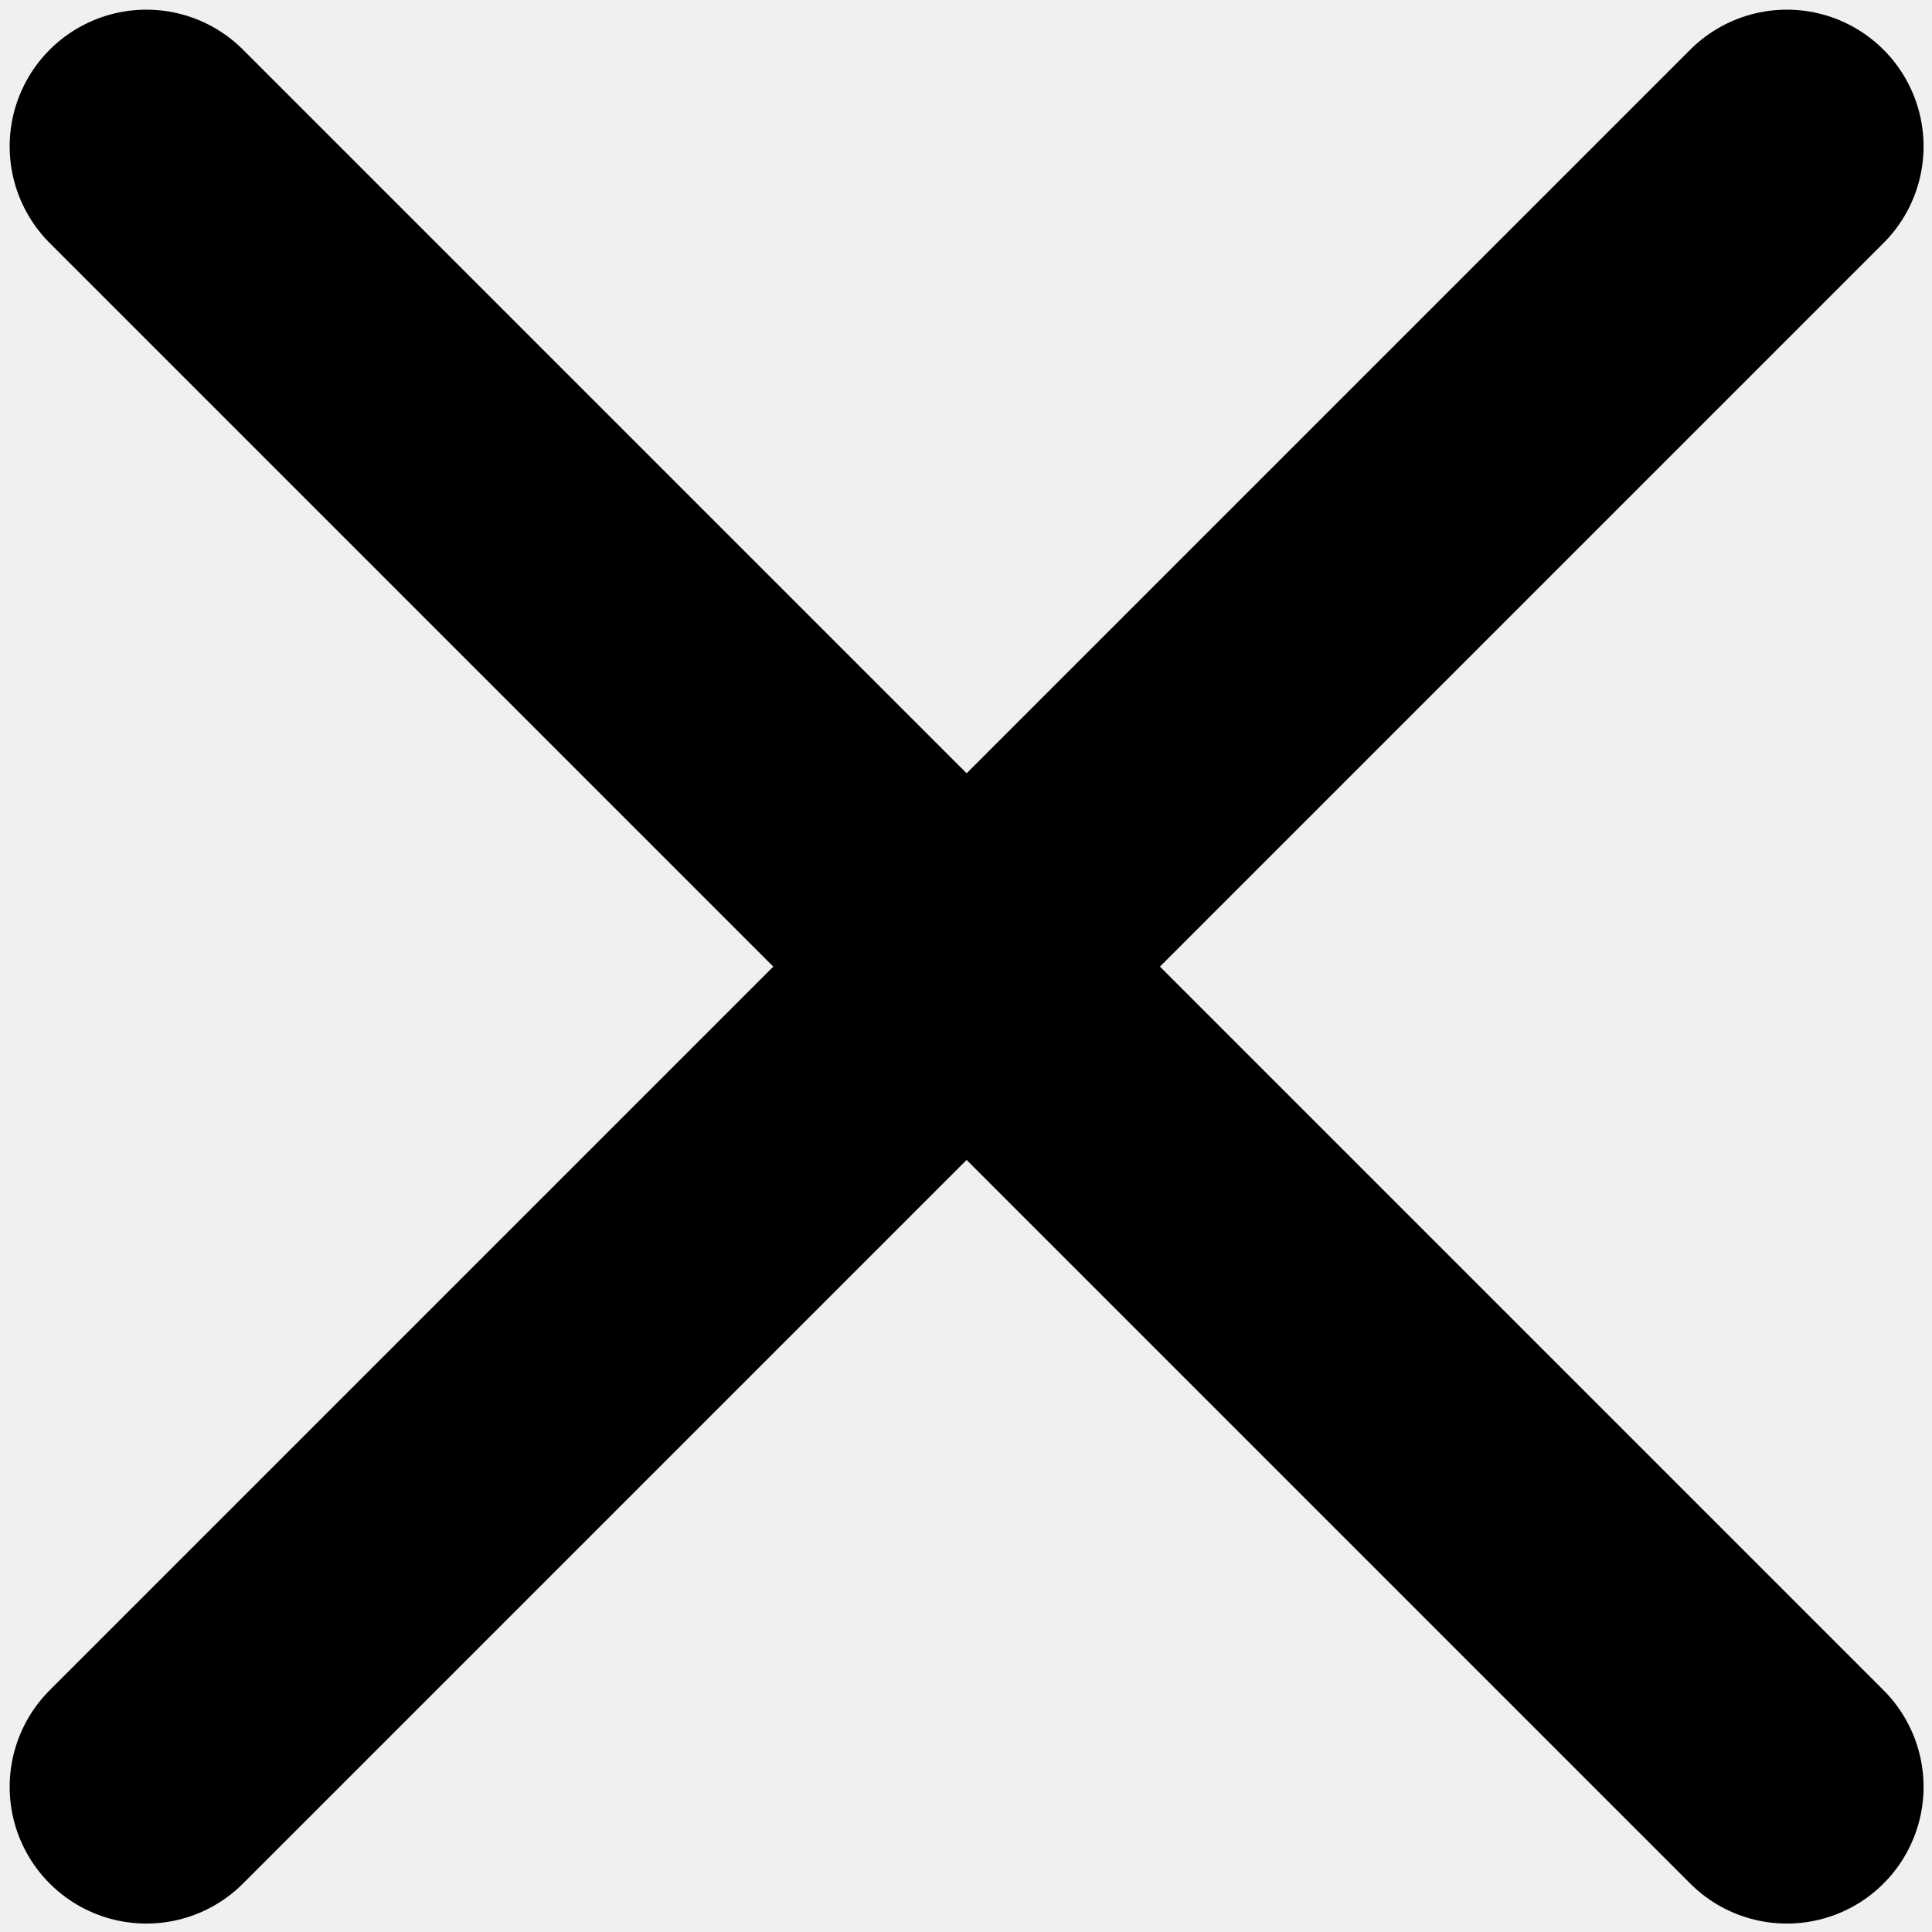
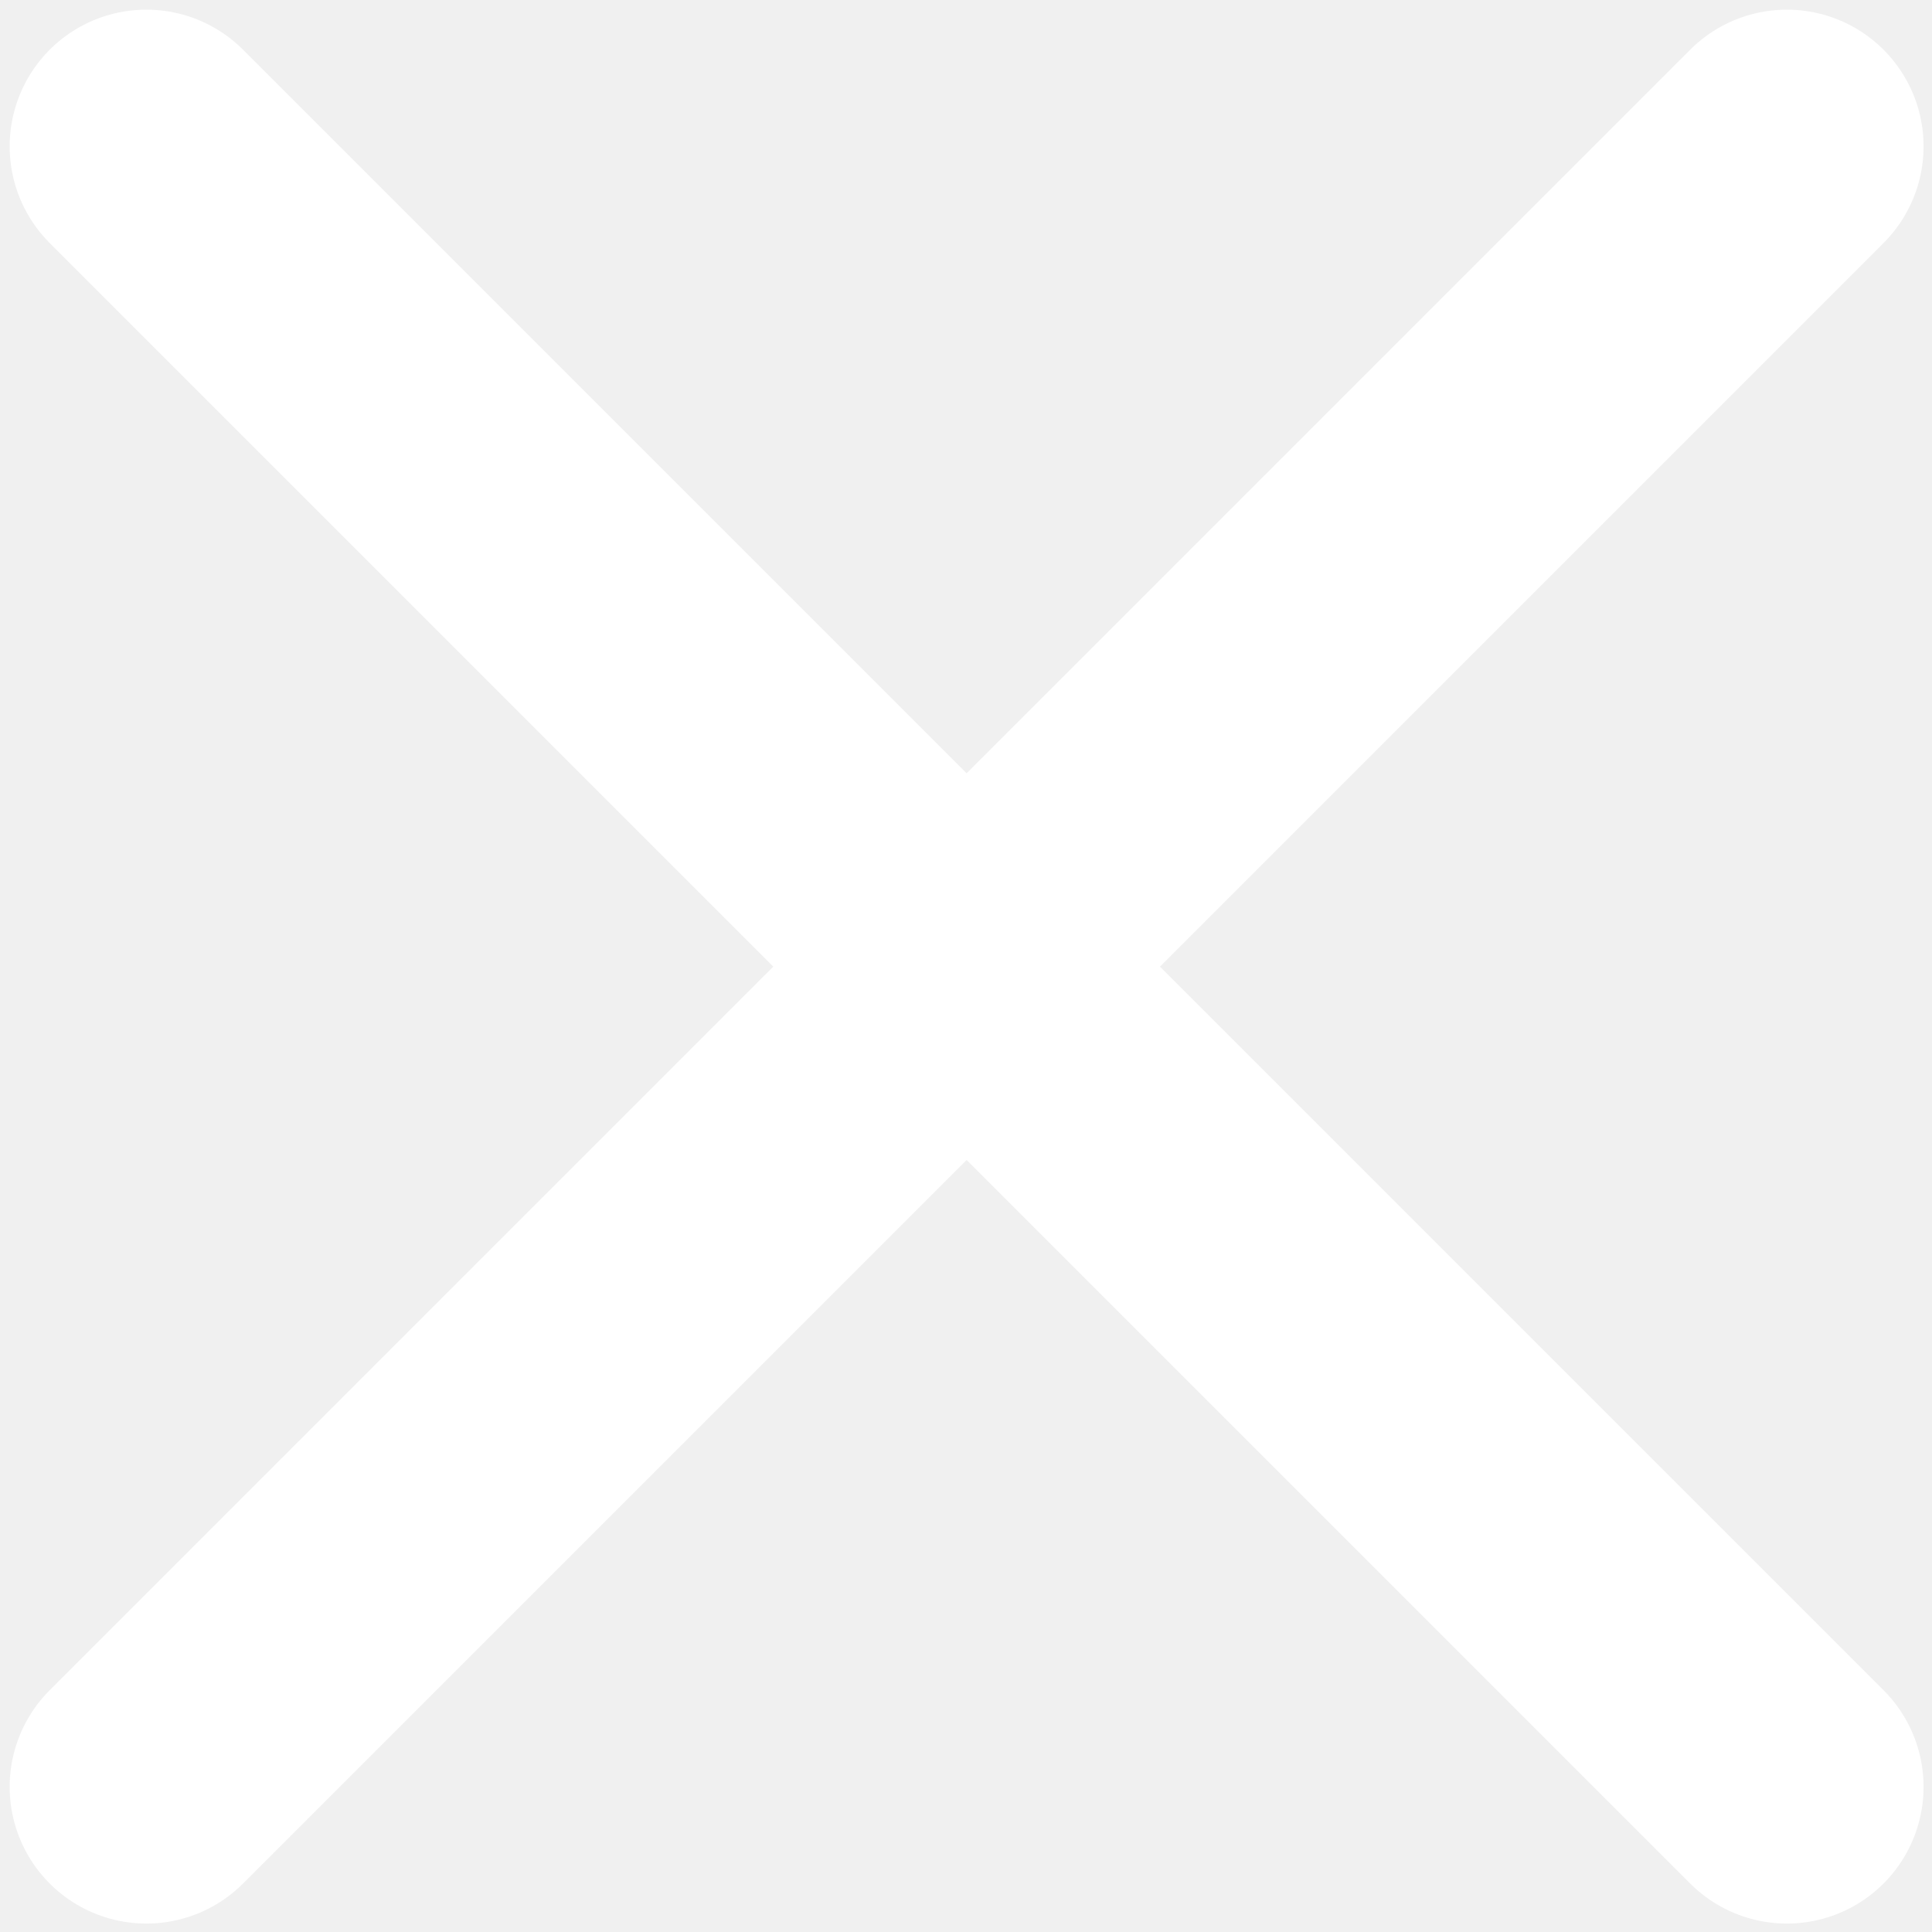
<svg xmlns="http://www.w3.org/2000/svg" width="66" height="66" viewBox="0 0 66 66" fill="none">
-   <path d="M61.042 5L5 61.042" stroke="#000000" stroke-width="9.34" stroke-linecap="round" stroke-linejoin="round" />
-   <path d="M5 5L61.042 61.042" stroke="#000000" stroke-width="9.34" stroke-linecap="round" stroke-linejoin="round" />
+   <path d="M61.042 5L5 61.042" stroke="#fff" stroke-width="9.34" stroke-linecap="round" stroke-linejoin="round" />
+   <path d="M5 5L61.042 61.042" stroke="#fff" stroke-width="9.34" stroke-linecap="round" stroke-linejoin="round" />
</svg>
